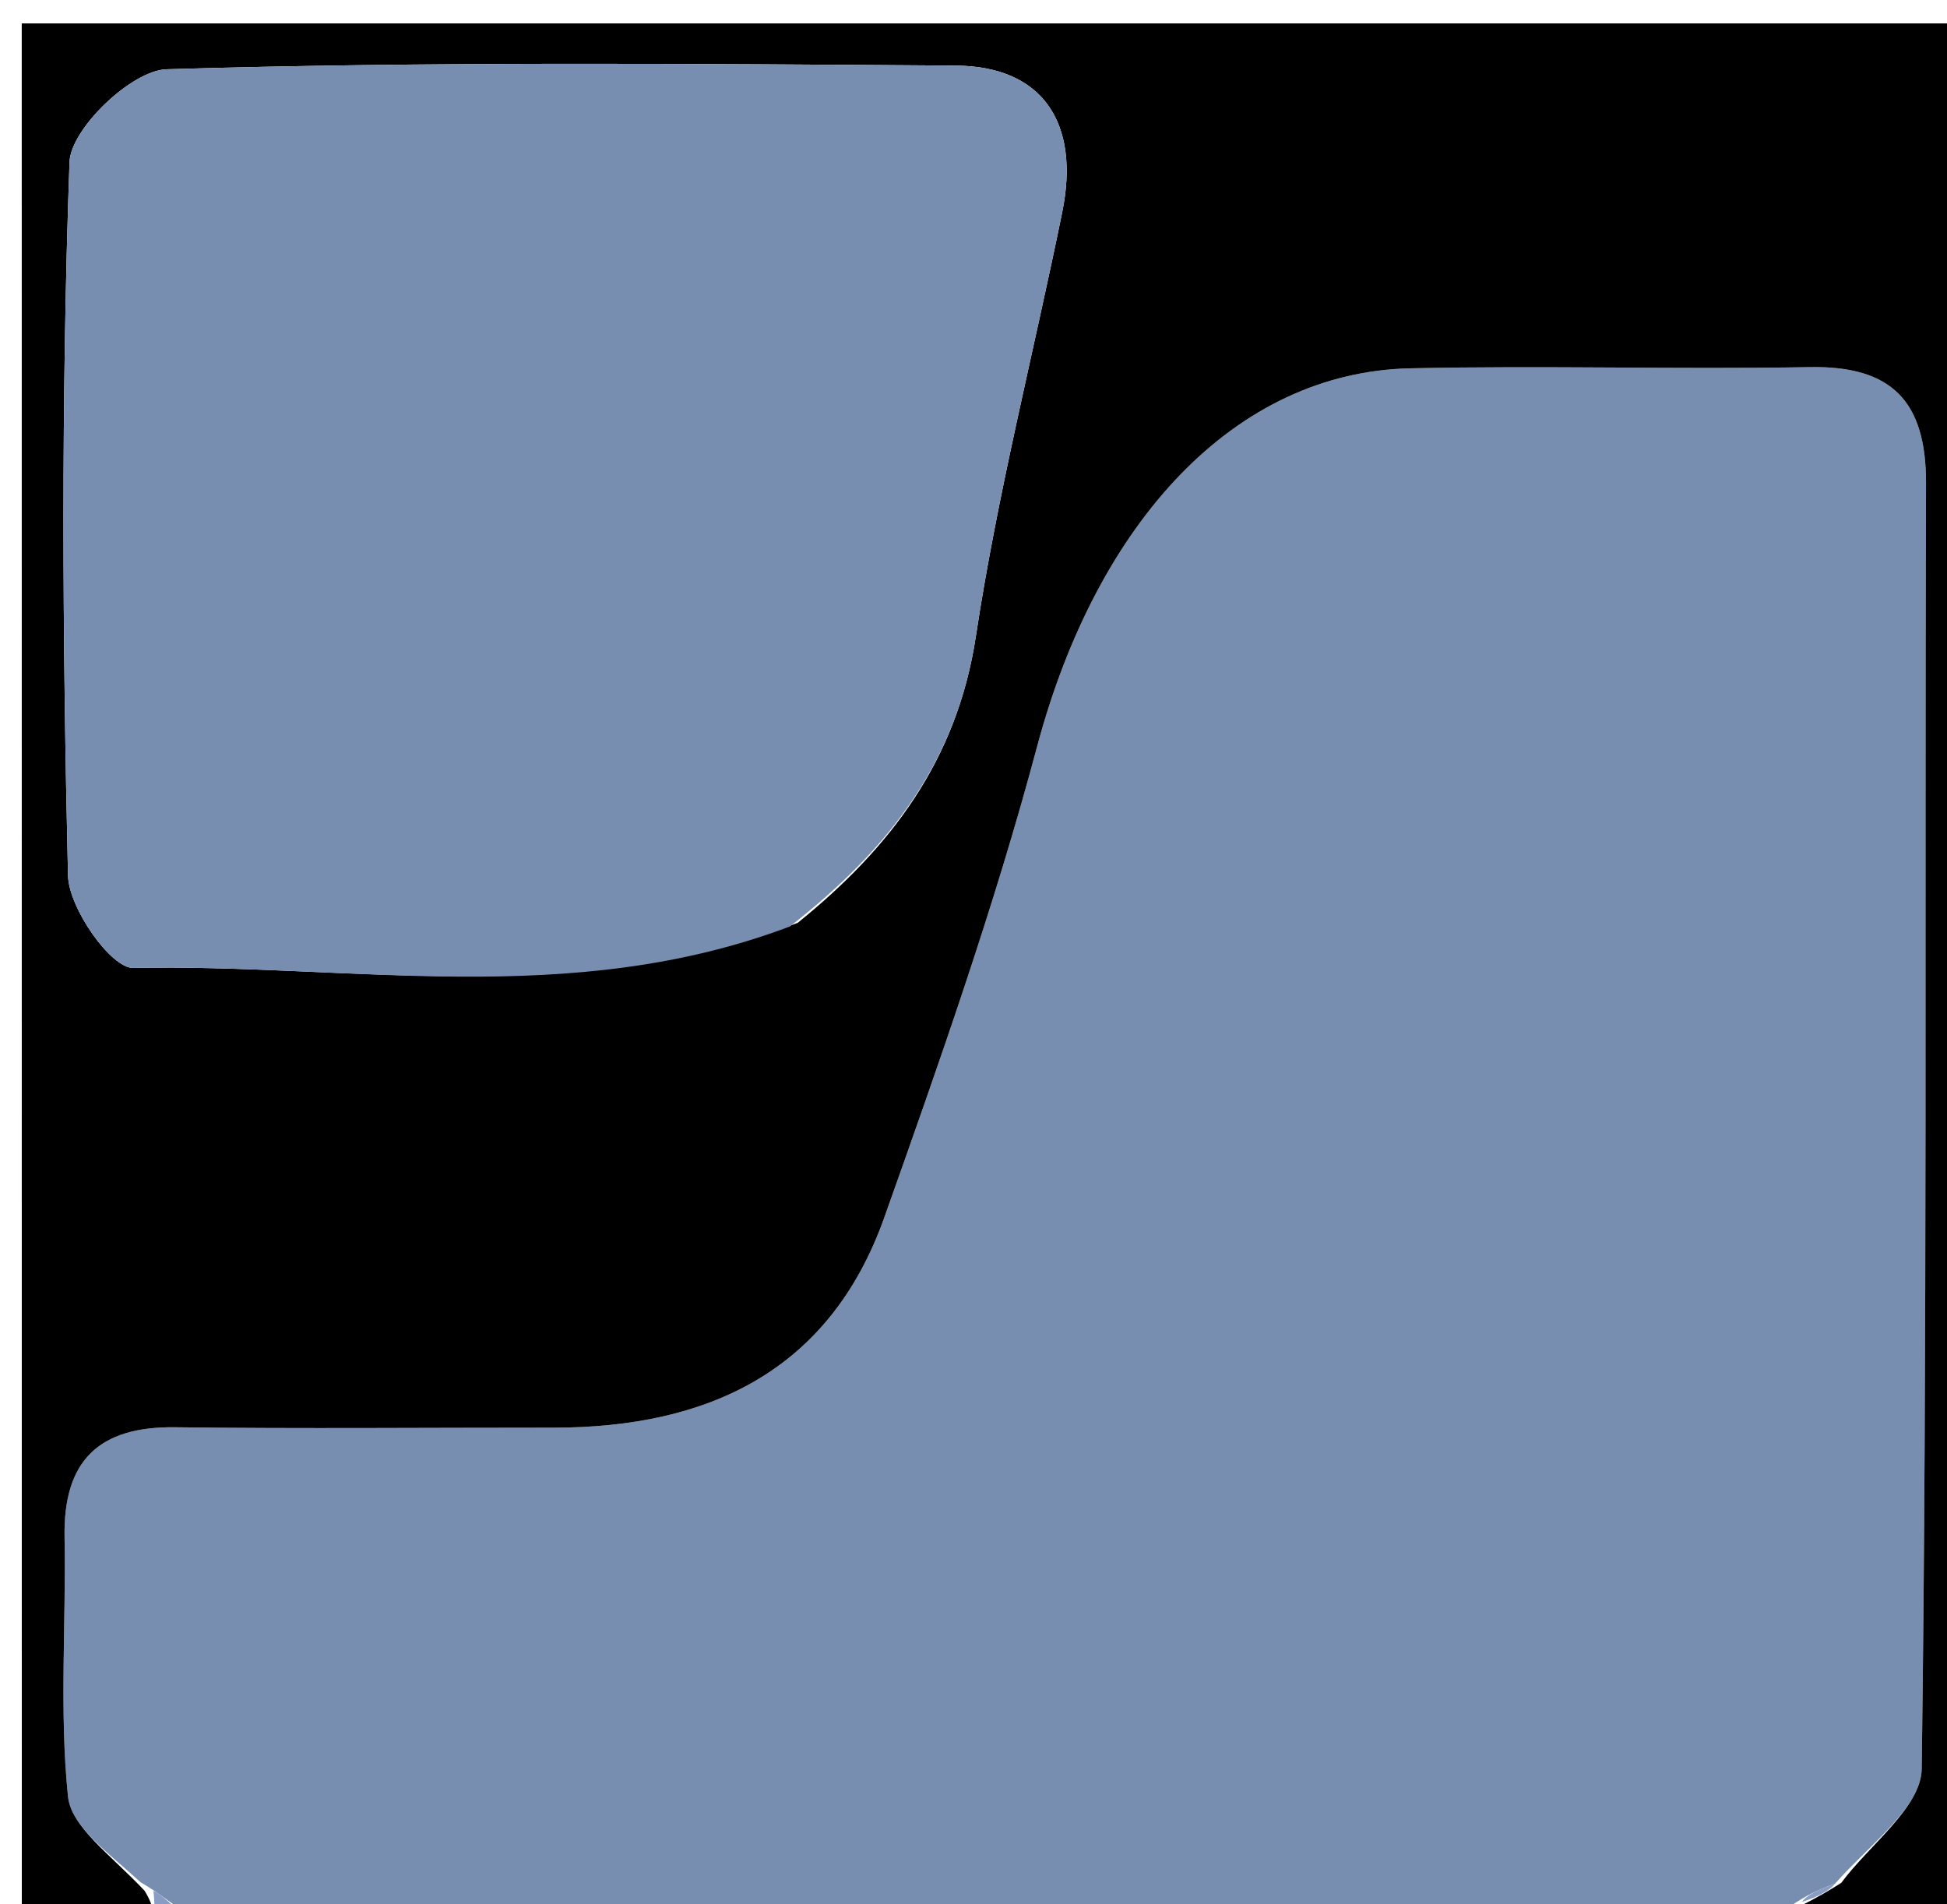
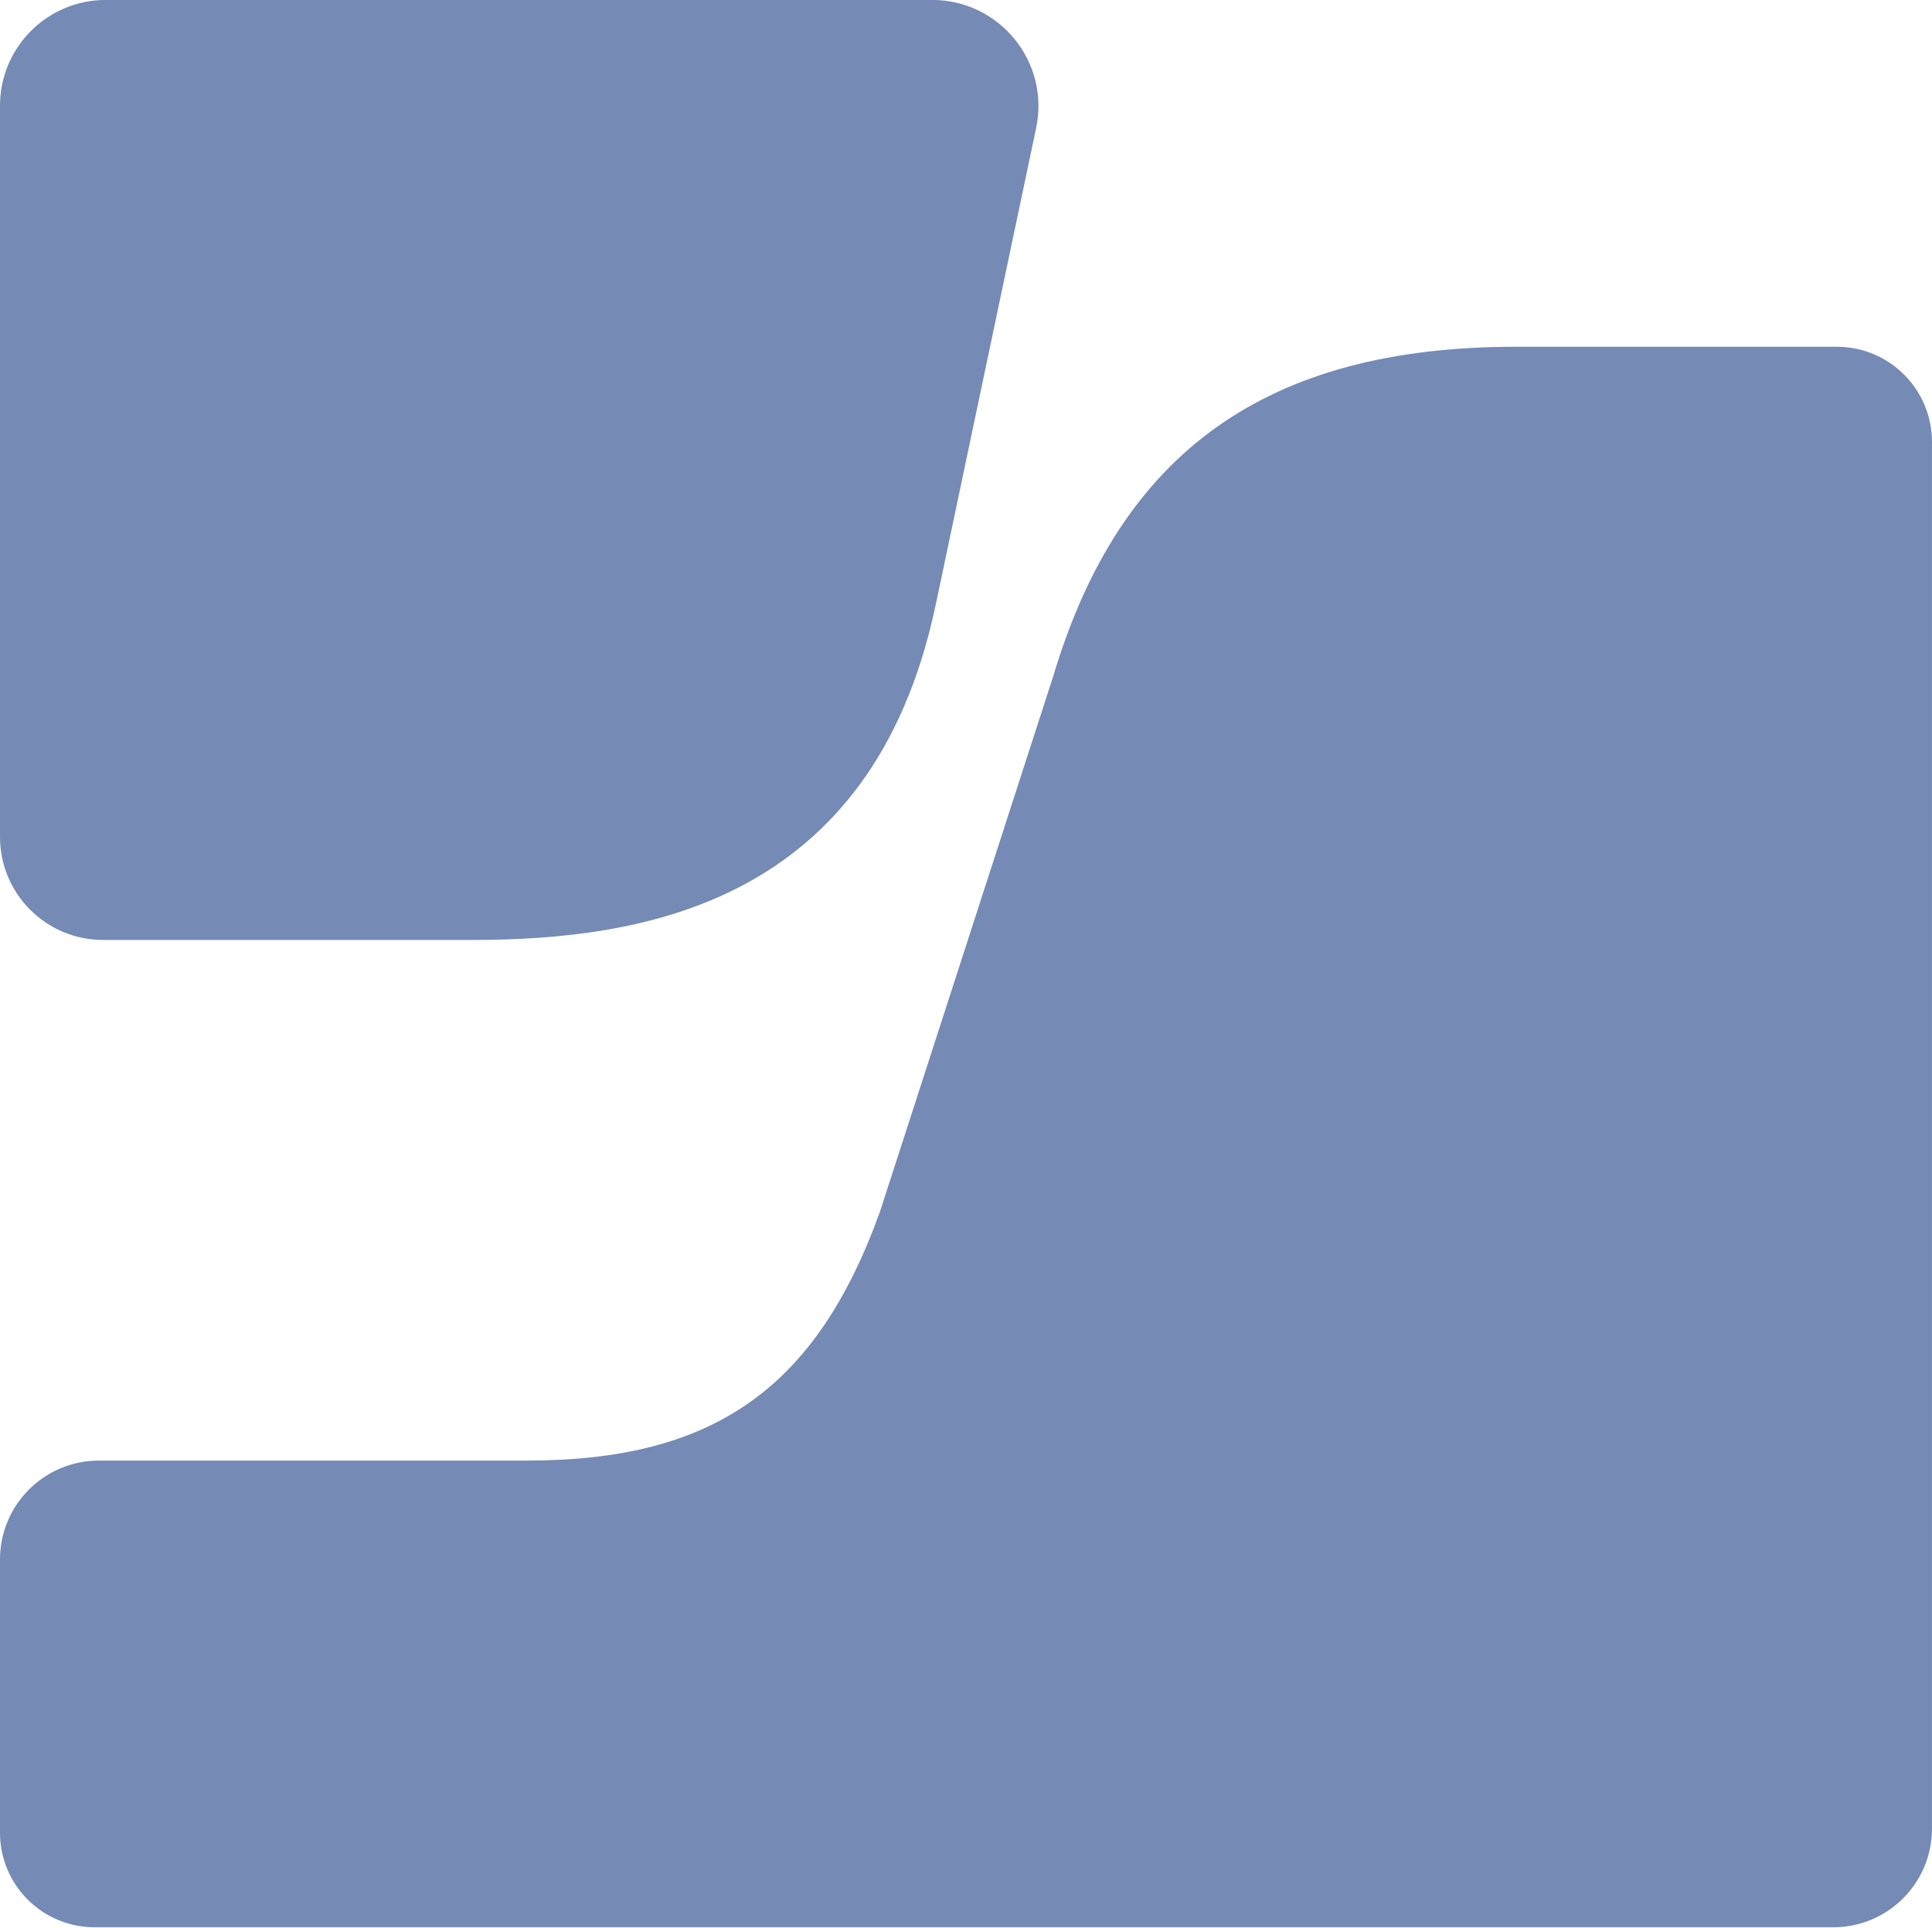
- <svg xmlns="http://www.w3.org/2000/svg" version="1.1" id="Layer_1" x="0px" y="0px" width="100%" viewBox="0 0 90 88" enable-background="new 0 0 90 88" xml:space="preserve">
-   <path fill="#778EB1" opacity="1" stroke="none" d=" M83,89   C58.646,89 34.292,89 9.226,88.812   C7.98,88.091 7.446,87.559 6.498,87.014   C5.056,85.688 3.286,84.45 3.142,83.045   C2.737,79.091 3.058,75.068 2.984,71.074   C2.919,67.526 4.564,65.936 8.099,65.981   C13.925,66.054 19.753,65.998 25.58,66   C32.742,66.002 38.356,63.38 40.878,56.279   C43.43,49.095 45.975,41.88 47.937,34.522   C50.716,24.099 57.098,17.202 65.193,17.027   C71.35,16.893 77.514,17.08 83.672,16.972   C87.461,16.905 89.043,18.566 89.03,22.344   C88.965,42.155 89.099,61.968 88.831,81.776   C88.807,83.547 86.409,85.287 84.824,87.082   C84.016,87.371 83.496,87.62 82.704,88.157   C82.621,88.63 82.81,88.815 83,89  z" />
-   <path fill="#000000" opacity="1" stroke="none" d=" M85.113,87.041   C86.409,85.287 88.807,83.547 88.831,81.776   C89.099,61.968 88.965,42.155 89.03,22.344   C89.043,18.566 87.461,16.905 83.672,16.972   C77.514,17.08 71.35,16.893 65.193,17.027   C57.098,17.202 50.716,24.099 47.937,34.522   C45.975,41.88 43.43,49.095 40.878,56.279   C38.356,63.38 32.742,66.002 25.58,66   C19.753,65.998 13.925,66.054 8.099,65.981   C4.564,65.936 2.919,67.526 2.984,71.074   C3.058,75.068 2.737,79.091 3.142,83.045   C3.286,84.45 5.056,85.688 6.678,87.401   C7.181,88.201 7.091,88.6 7,89   C5.004,89 3.007,89 1.008,89   C1.005,59.722 1.005,30.443 1.005,1.082   C30.892,1.082 60.785,1.082 90.839,1.082   C90.839,30.333 90.839,59.666 90.839,89   C88.648,89 86.319,89 83.495,89   C82.81,88.815 82.621,88.63 83.027,88.212   C84.12,87.665 84.616,87.353 85.113,87.041  M36.873,42.662   C41.16,39.203 44.243,35.154 45.111,29.406   C46.106,22.824 47.772,16.344 49.101,9.81   C49.948,5.65 48.169,3.062 44.186,3.033   C32.023,2.947 19.853,2.838 7.699,3.202   C6.093,3.25 3.268,5.946 3.213,7.494   C2.821,18.478 2.884,29.486 3.144,40.477   C3.18,41.991 5.136,44.767 6.157,44.746   C16.168,44.537 26.351,46.67 36.873,42.662  z" />
-   <path fill="#899DC4" opacity="1" stroke="none" d=" M7.333,89   C7.091,88.6 7.181,88.201 7.092,87.414   C7.446,87.559 7.98,88.091 8.757,88.812   C8.556,89 8.111,89 7.333,89  z" />
-   <path fill="#899DC4" opacity="1" stroke="none" d=" M84.824,87.082   C84.616,87.353 84.12,87.665 83.3,87.923   C83.496,87.62 84.016,87.371 84.824,87.082  z" />
-   <path fill="#778EB1" opacity="1" stroke="none" d=" M36.512,42.83   C26.351,46.67 16.168,44.537 6.157,44.746   C5.136,44.767 3.18,41.991 3.144,40.477   C2.884,29.486 2.821,18.478 3.213,7.494   C3.268,5.946 6.093,3.25 7.699,3.202   C19.853,2.838 32.023,2.947 44.186,3.033   C48.169,3.062 49.948,5.65 49.101,9.81   C47.772,16.344 46.106,22.824 45.111,29.406   C44.243,35.154 41.16,39.203 36.512,42.83  z" />
+ <svg xmlns="http://www.w3.org/2000/svg" version="1.1" id="svg2" xml:space="preserve" width="191.04" height="190.587" viewBox="0 0 191.04 190.587">
+   <defs id="defs6" />
+   <g id="g8" transform="matrix(1.333333,0,0,-1.333333,0,190.5867)">
+     <g id="g10" transform="scale(0.1)">
+       <path d="M 78.422,1429.44 C 35.121,1429.44 0,1394.32 0,1351.02 V 808.723 C 0,766.52 34.223,732.266 76.426,732.266 H 349.734 c 125.114,0 296.856,25.707 344.047,247.867 0.035,0.031 46.86,222.457 74.629,354.327 10.344,49.02 -27.101,94.98 -77.187,94.98 H 78.422" style="fill:#758ab5;fill-opacity:1;fill-rule:nonzero;stroke:none" id="path12" />
+       <path d="M 1124.33,1172.22 C 939.785,1172.22 830.734,1094.5 781.051,927.711 781.148,928.043 652.512,530.484 652.512,530.484 605.383,399.922 529.523,346.141 391.039,346.141 H 73.367 C 32.824,346.141 0,313.281 0,272.77 V 70.172 C 0,31.391 31.395,0 70.172,0 H 1359.56 c 40.44,0 73.23,32.75 73.23,73.199 V 1101.61 c 0,39.01 -31.62,70.61 -70.6,70.61 h -237.86" style="fill:#758ab5;fill-opacity:1;fill-rule:nonzero;stroke:none" id="path14" />
+     </g>
+   </g>
</svg>
